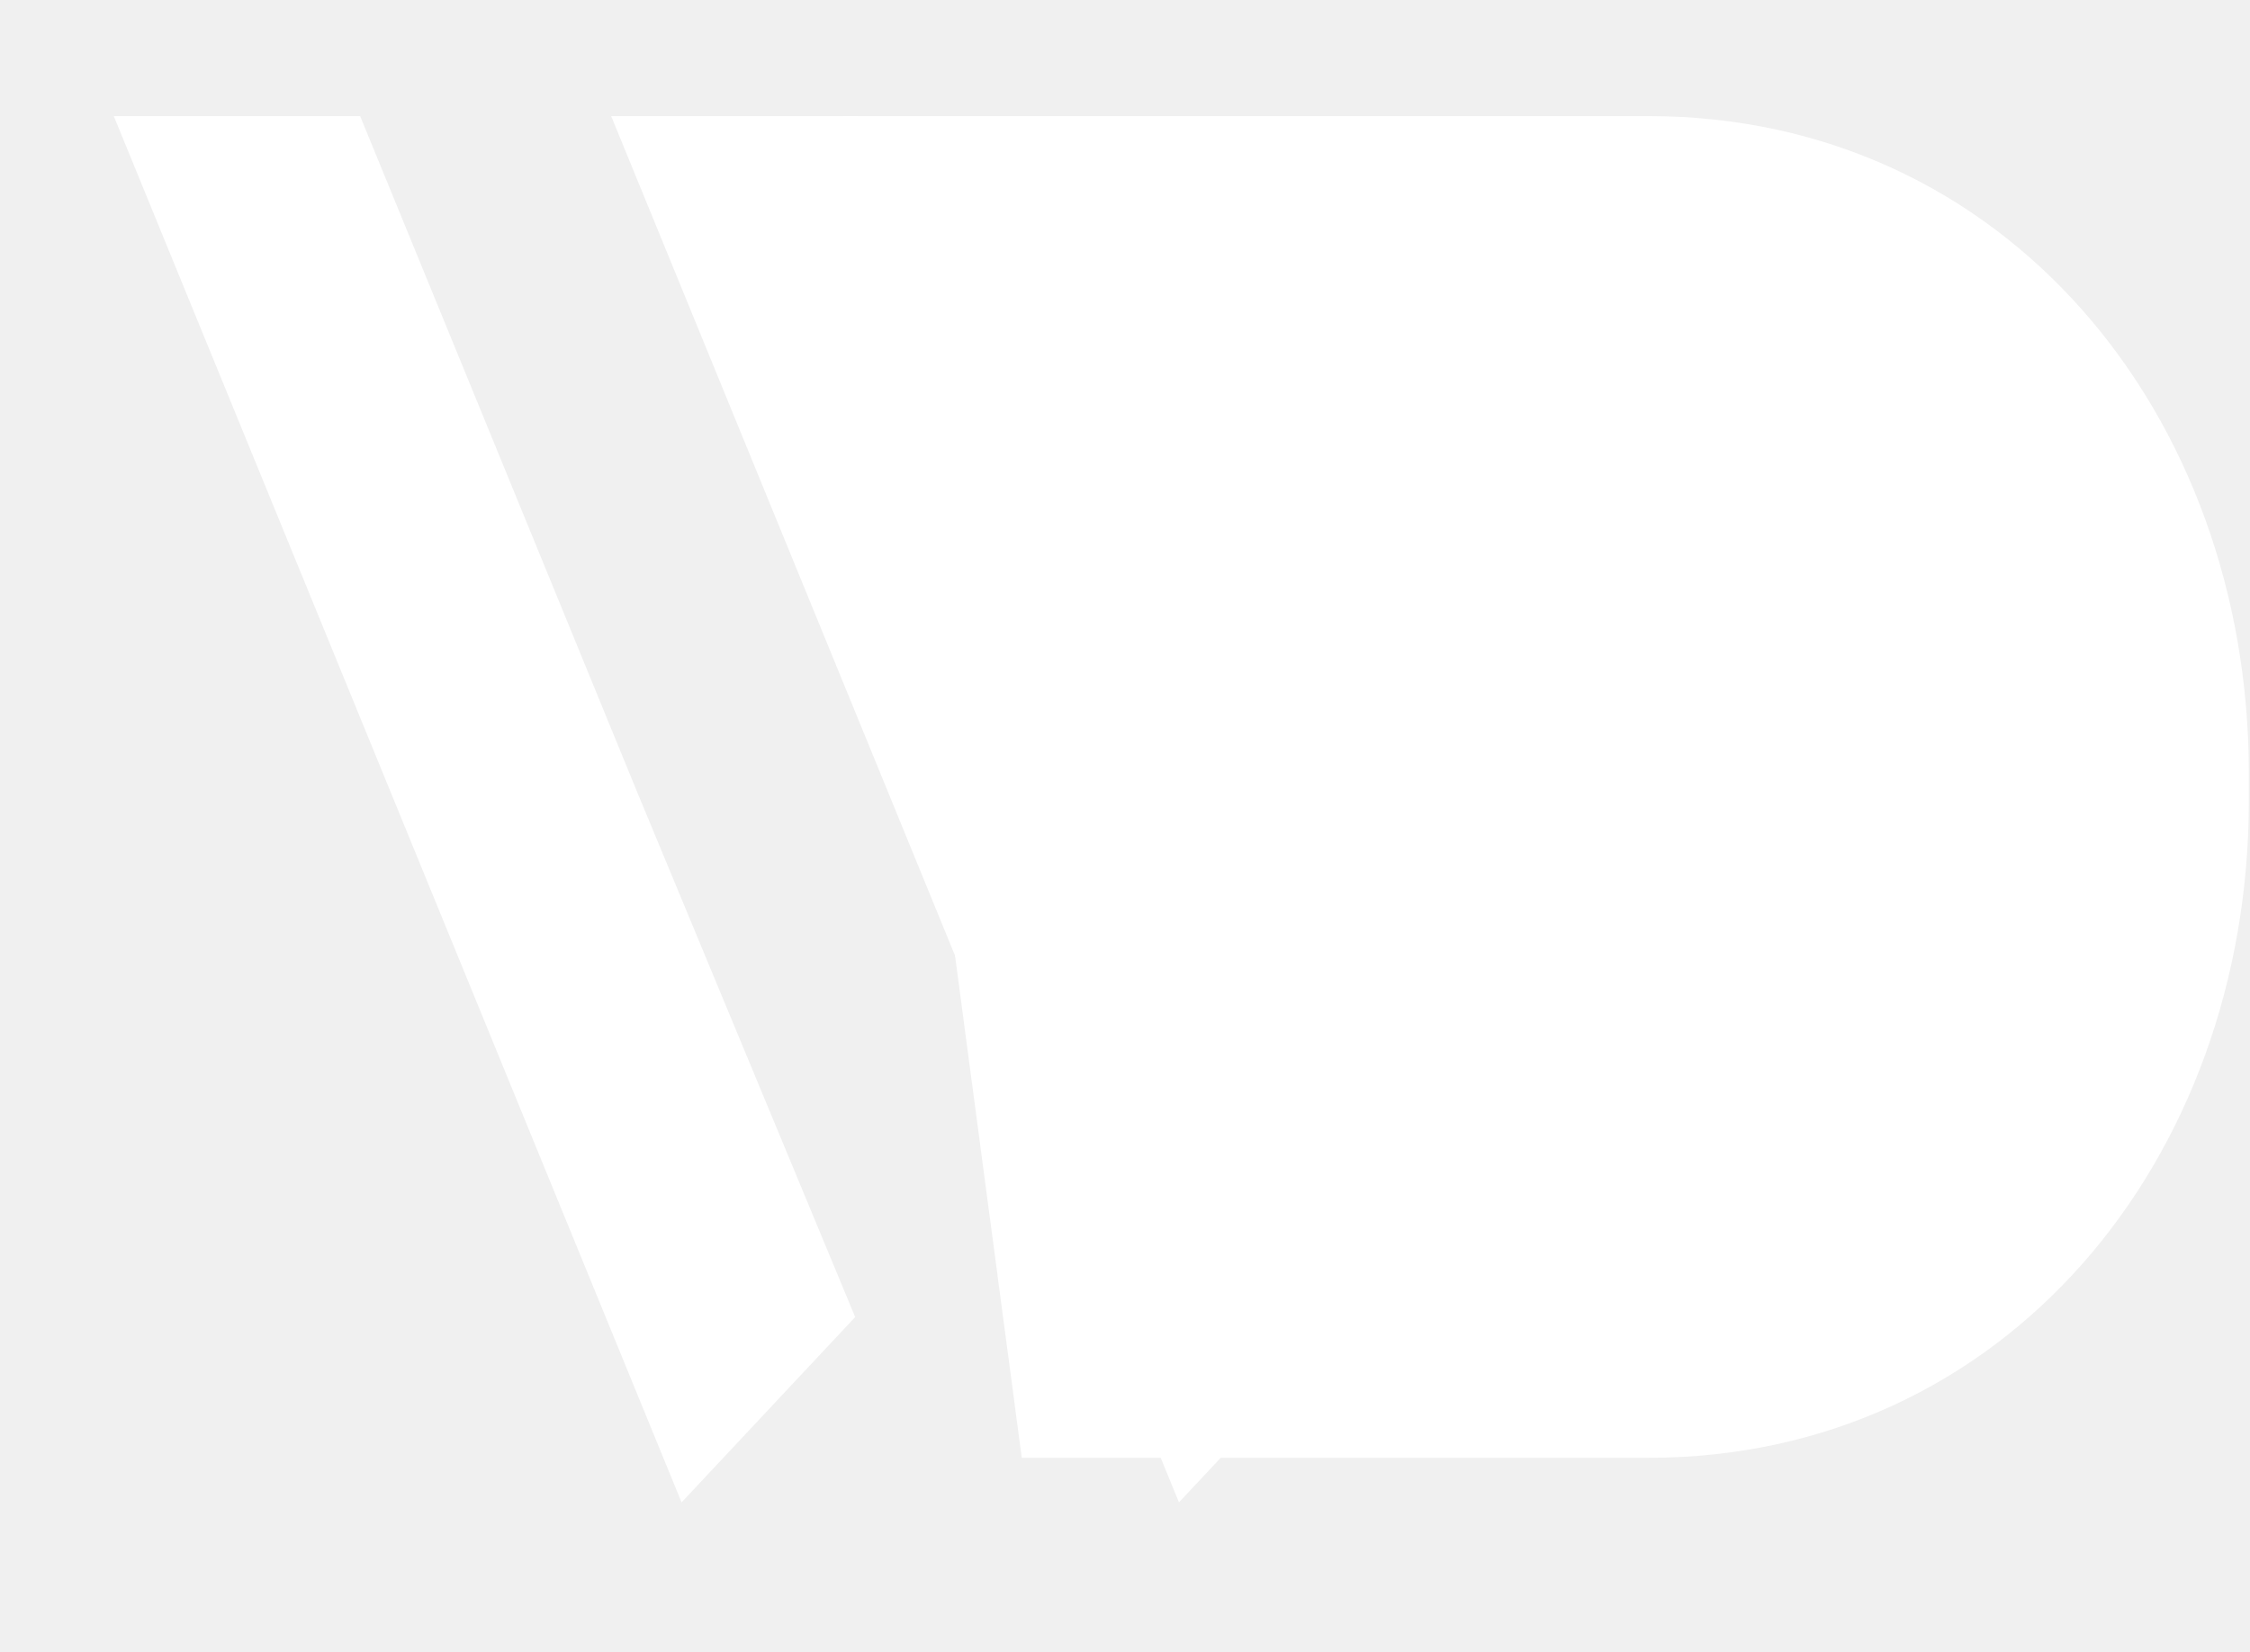
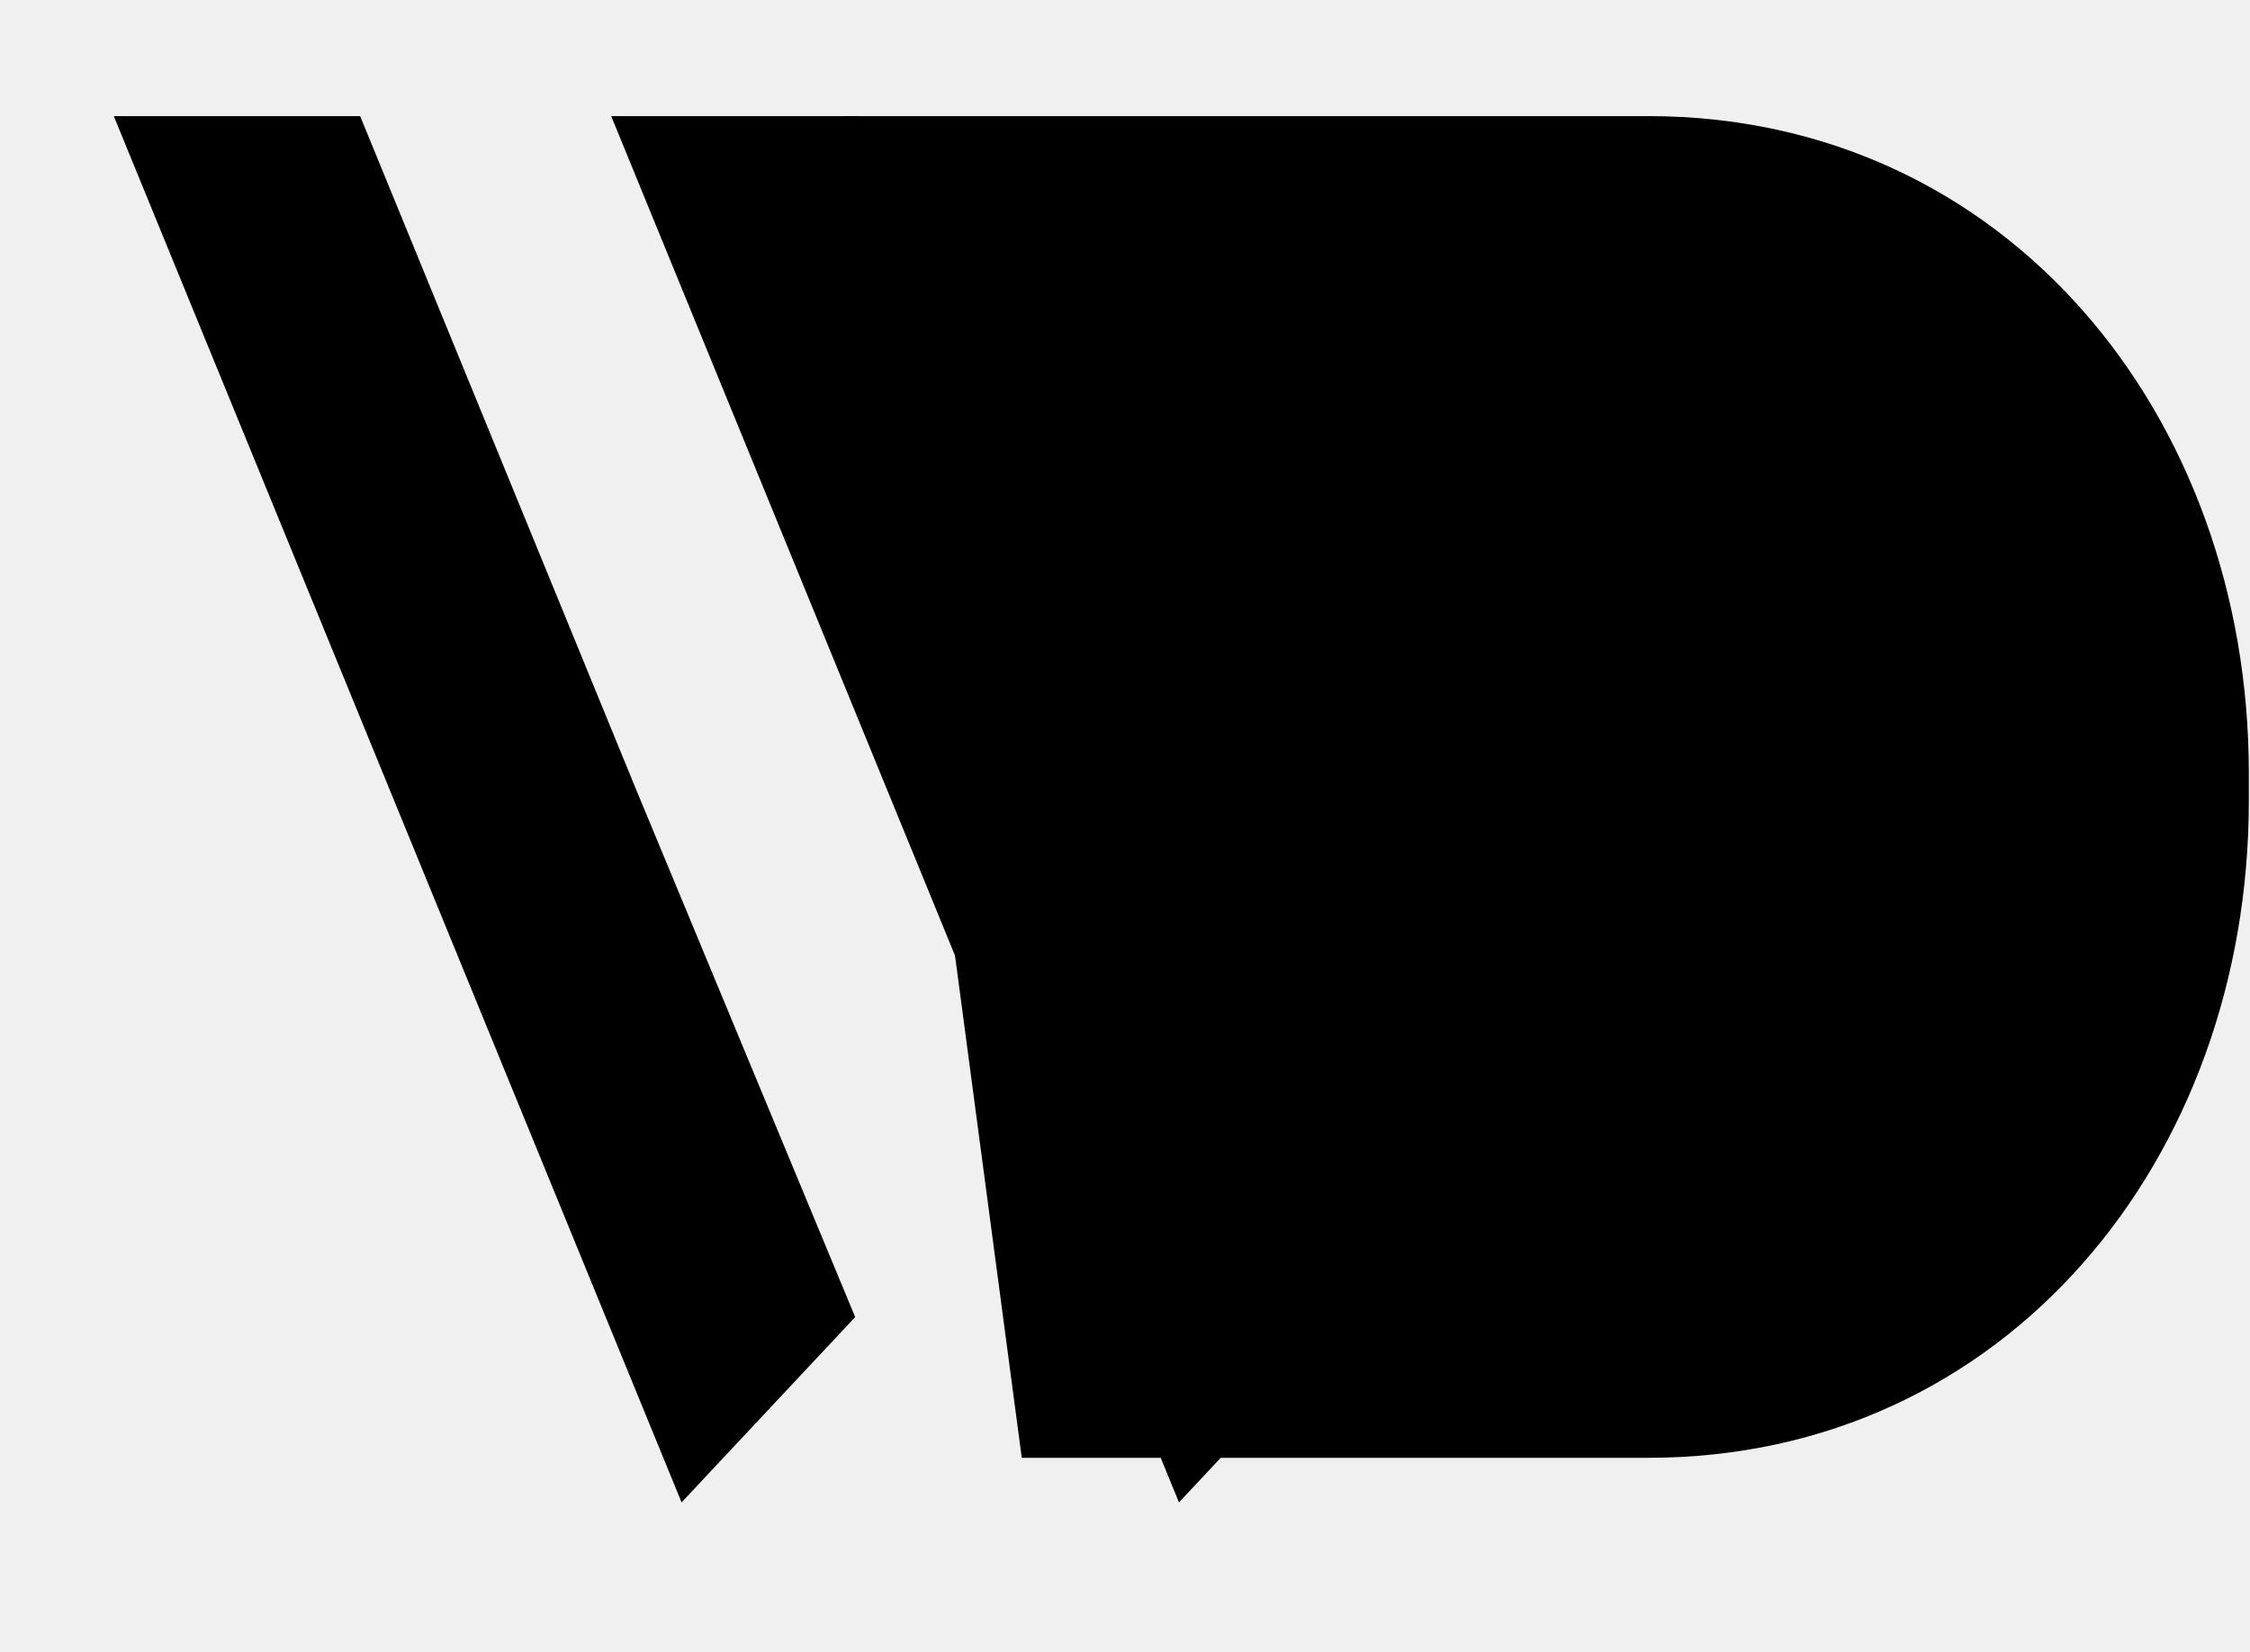
<svg xmlns="http://www.w3.org/2000/svg" width="959" height="704" viewBox="0 0 959 704" fill="none">
-   <path d="M48.5 49.5H153.5L271.5 337.5L364.5 561.5L290.5 640.5L48.5 49.5Z" fill="#FFFFFF" />
-   <path d="M260.5 49.5H365.5L483.5 337.5L576.5 561.5L502.5 640.5L260.5 49.5Z" fill="#FFFFFF" />
-   <path d="M435.5 49.5H702.5C854.955 49.5 958.5 177.045 958.5 329.5V341.5C958.5 493.955 854.955 621.5 702.5 621.5H435.5L359.5 49.5Z" fill="#FFFFFF" />
-   <path d="M510.5 79.5H687.5C812.363 79.5 913.5 180.637 913.5 305.5V318.5C913.5 443.363 812.363 544.5 687.5 544.5H510.5L443.5 79.5Z" fill="#FFFFFF" />
-   <path d="M530.5 199.5H657.5C746.269 199.5 818.5 271.731 818.5 360.5V367.5C818.5 456.269 746.269 528.5 657.5 528.5H530.5L481.5 199.5Z" fill="#FFFFFF" />
+   <path d="M48.5 49.5H153.5L271.5 337.5L364.5 561.5L290.5 640.5L48.5 49.5Z" fill="#000000" />
+   <path d="M260.5 49.5H365.5L483.5 337.5L576.5 561.5L502.5 640.5L260.5 49.5Z" fill="#000000" />
+   <path d="M435.5 49.5H702.5C854.955 49.5 958.5 177.045 958.5 329.5V341.5C958.5 493.955 854.955 621.5 702.5 621.5H435.5L359.5 49.5Z" fill="#000000" />
+   <path d="M510.5 79.5H687.5C812.363 79.5 913.5 180.637 913.5 305.5V318.5C913.5 443.363 812.363 544.5 687.5 544.5H510.5L443.5 79.5Z" fill="#000000" />
+   <path d="M530.5 199.5H657.5C746.269 199.5 818.5 271.731 818.5 360.5V367.5C818.5 456.269 746.269 528.5 657.5 528.5H530.5L481.5 199.5Z" fill="#000000" />
</svg>
